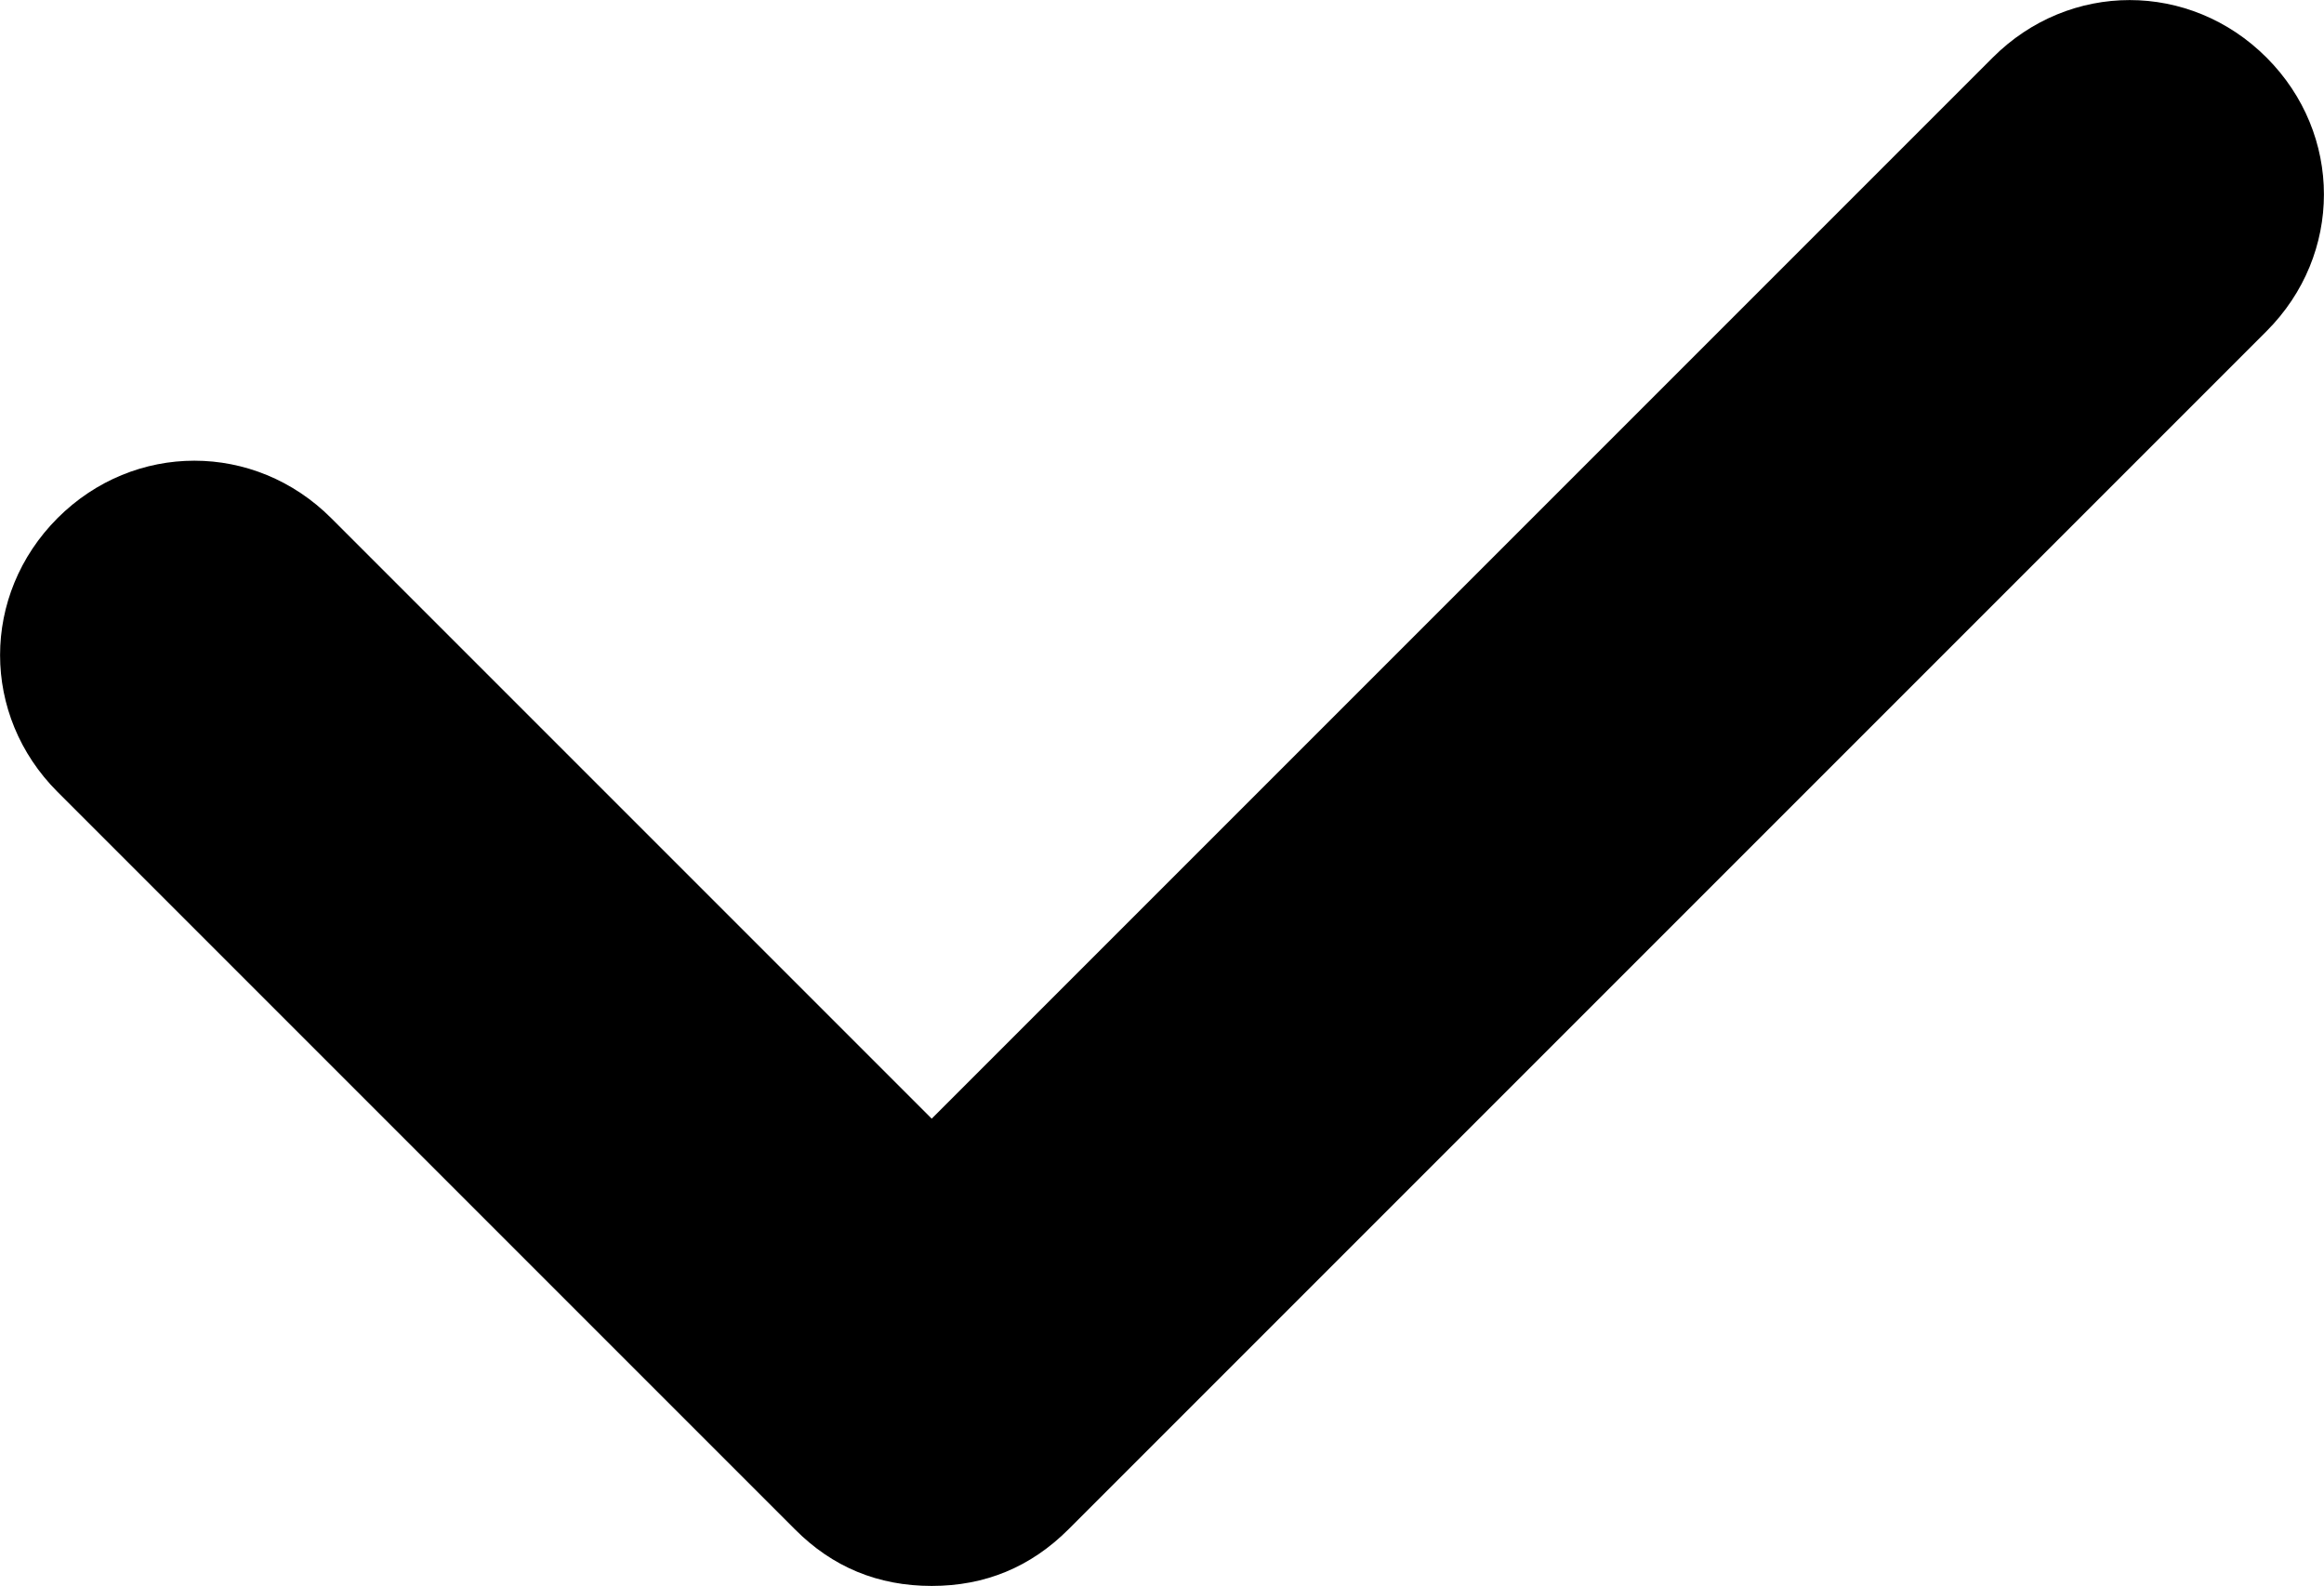
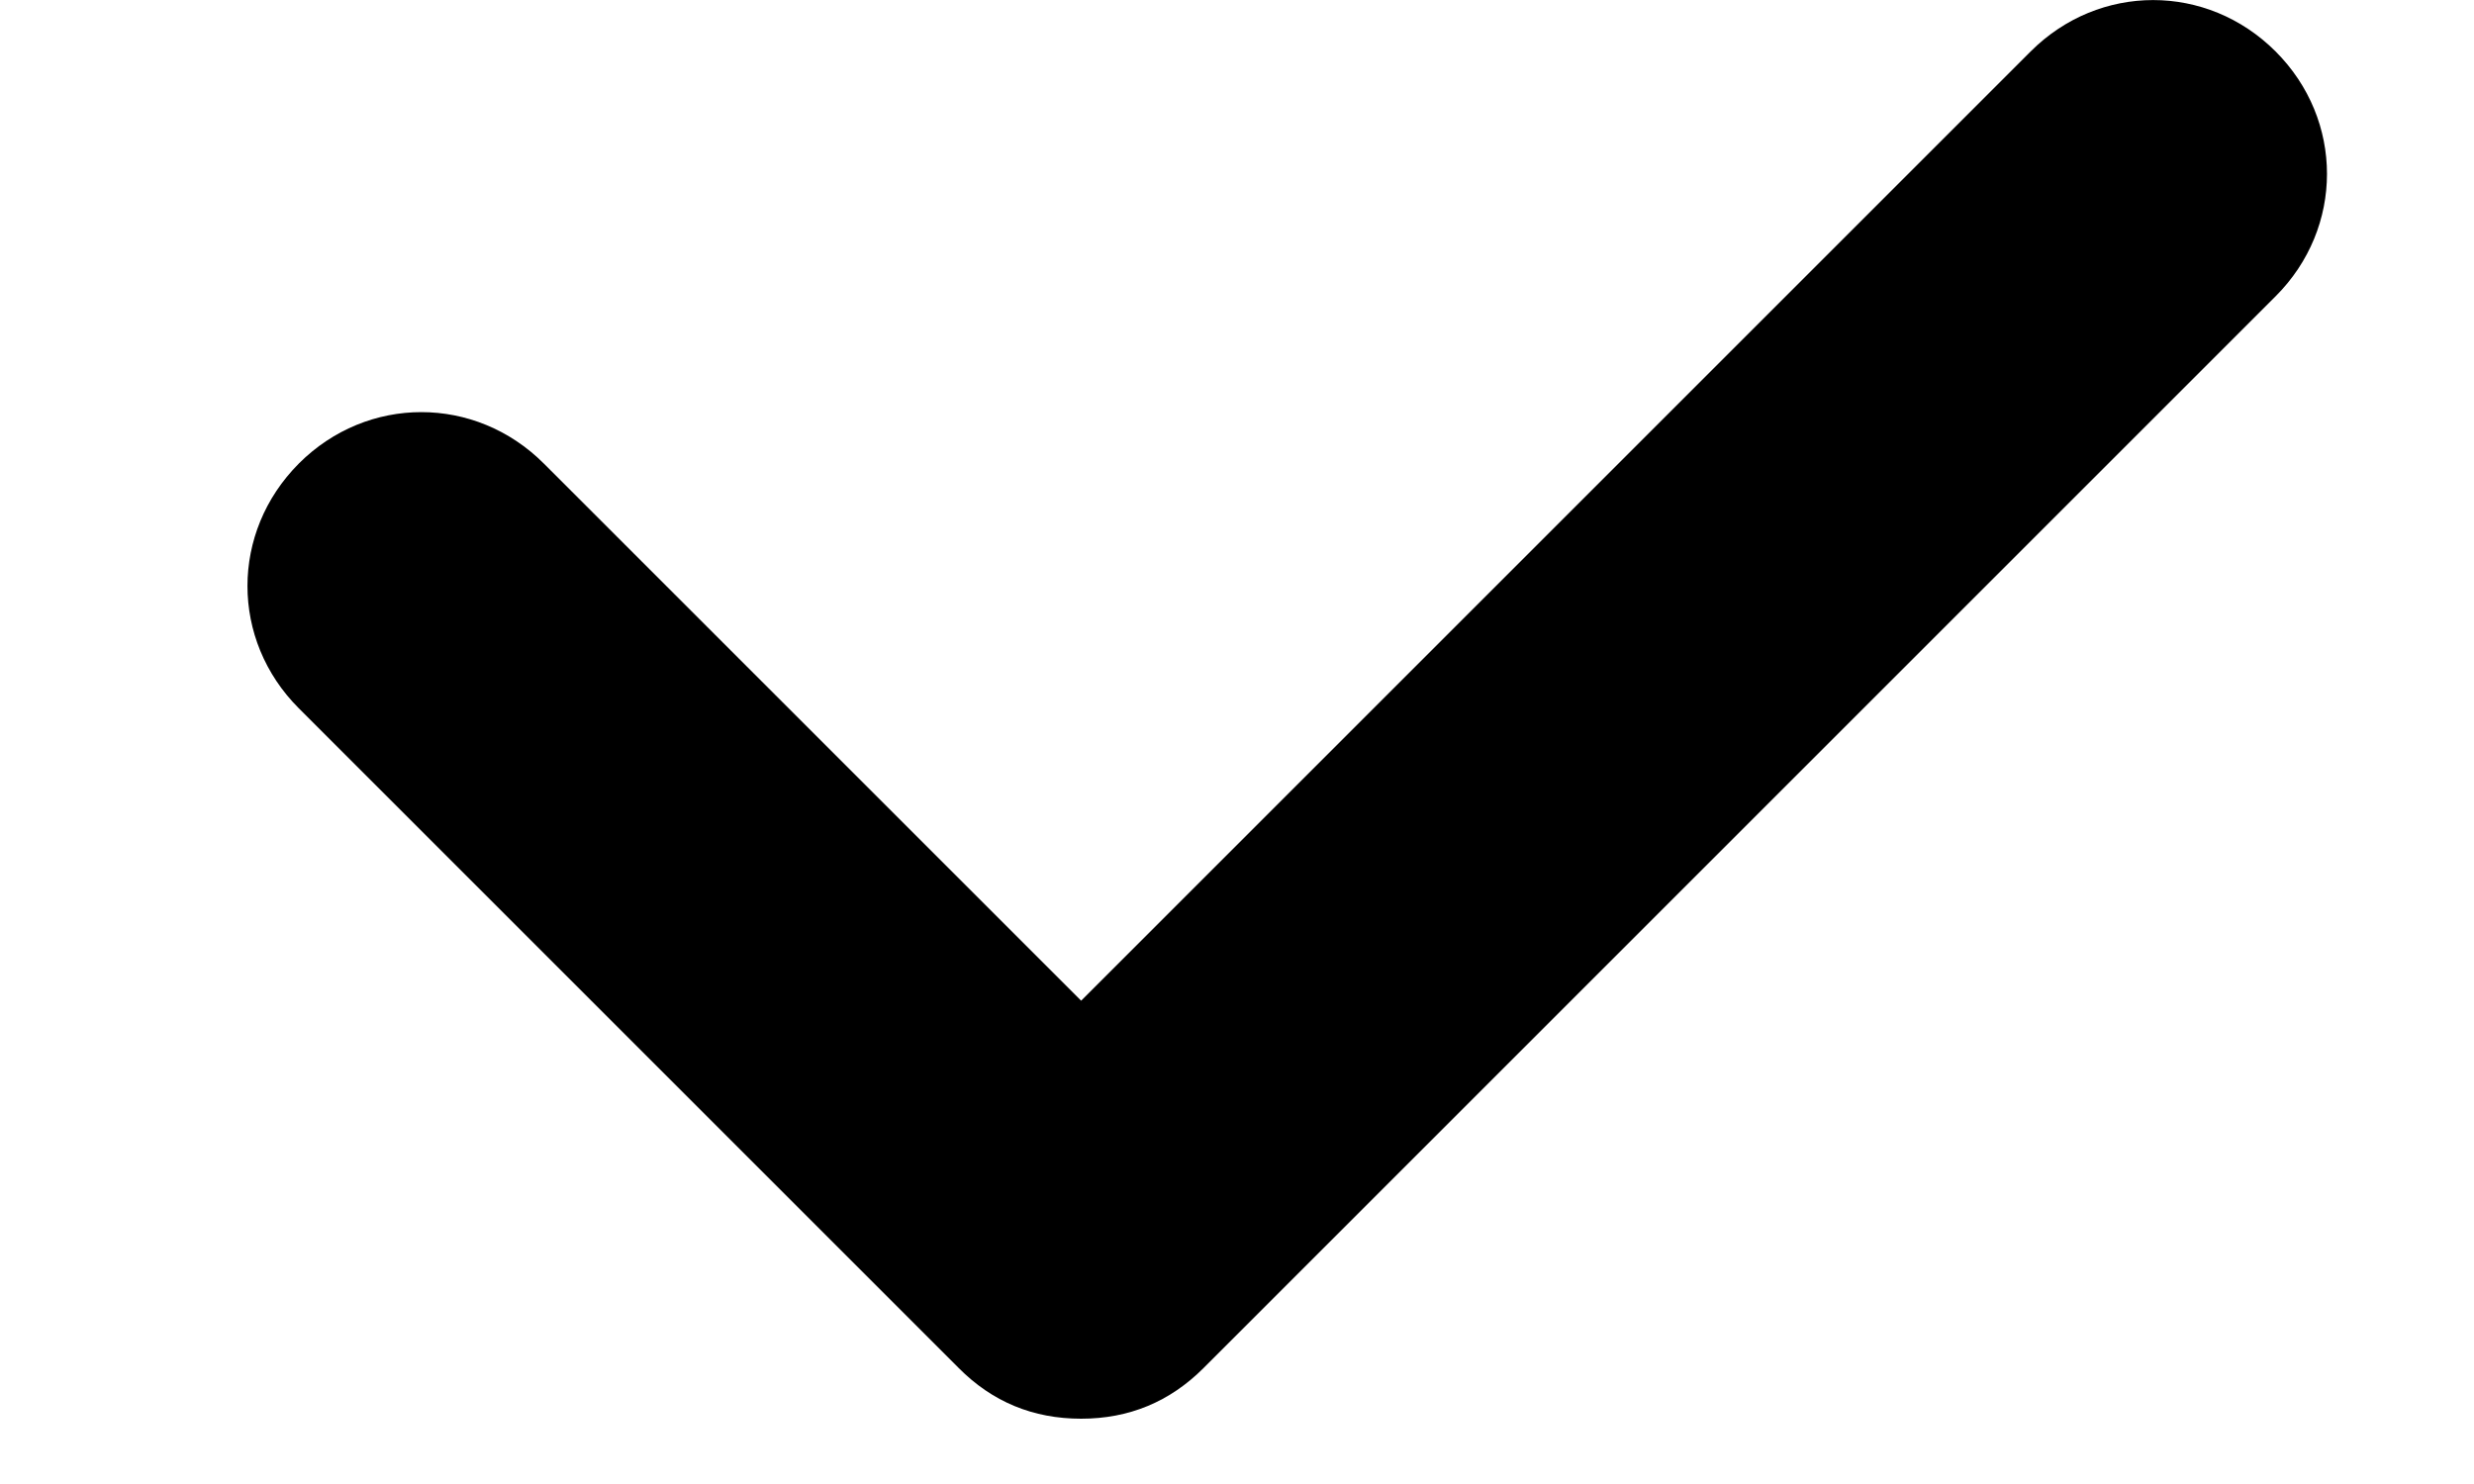
- <svg xmlns="http://www.w3.org/2000/svg" focusable="false" viewBox="0 0 8.406 5.736" width="8.406" height="5.736" fill="none">
+ <svg xmlns="http://www.w3.org/2000/svg" focusable="false" viewBox="-1 0 10 6" width="10" height="6" fill="none">
  <path id="Shape" d="M8.198 1.198L3.865 5.531C3.728 5.668 3.563 5.736 3.37 5.736C3.176 5.736 3.011 5.668 2.875 5.531L0.208 2.864C-0.069 2.587 -0.069 2.152 0.208 1.874C0.485 1.597 0.921 1.597 1.198 1.874L3.37 4.046L7.208 0.208C7.485 -0.069 7.921 -0.069 8.198 0.208C8.475 0.485 8.475 0.921 8.198 1.198Z" fill="currentColor" fill-rule="evenodd" />
</svg>
